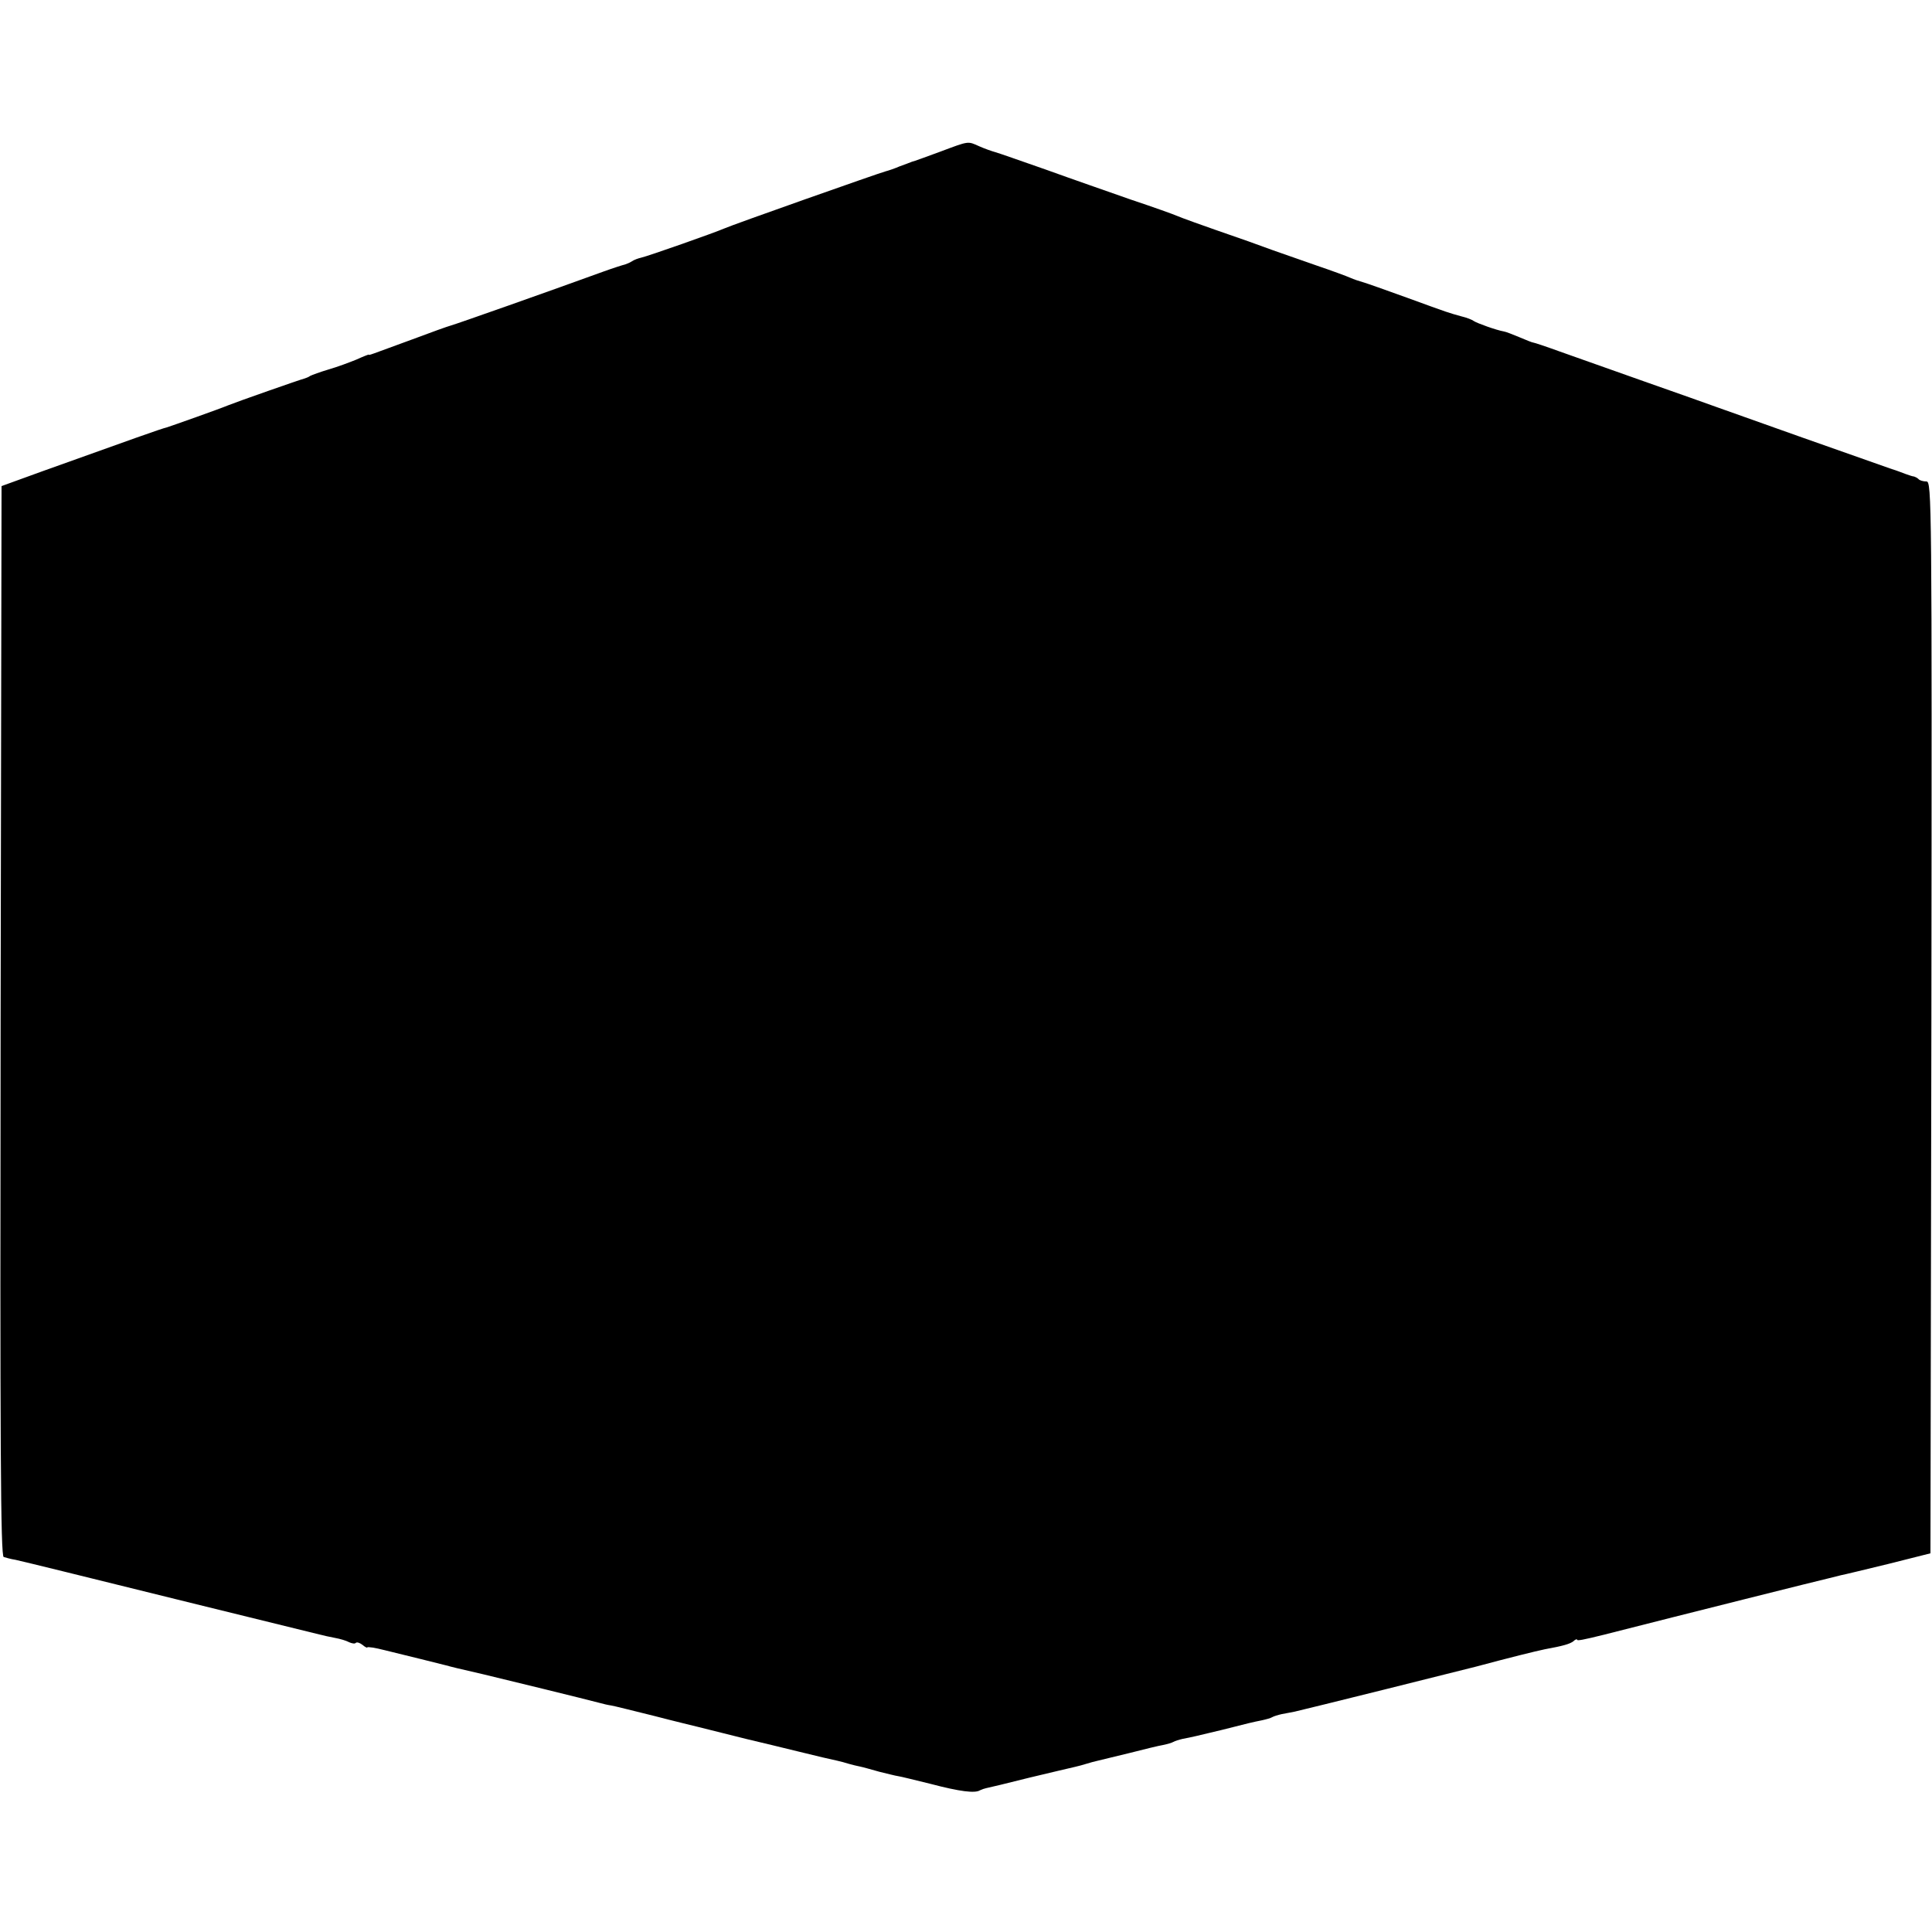
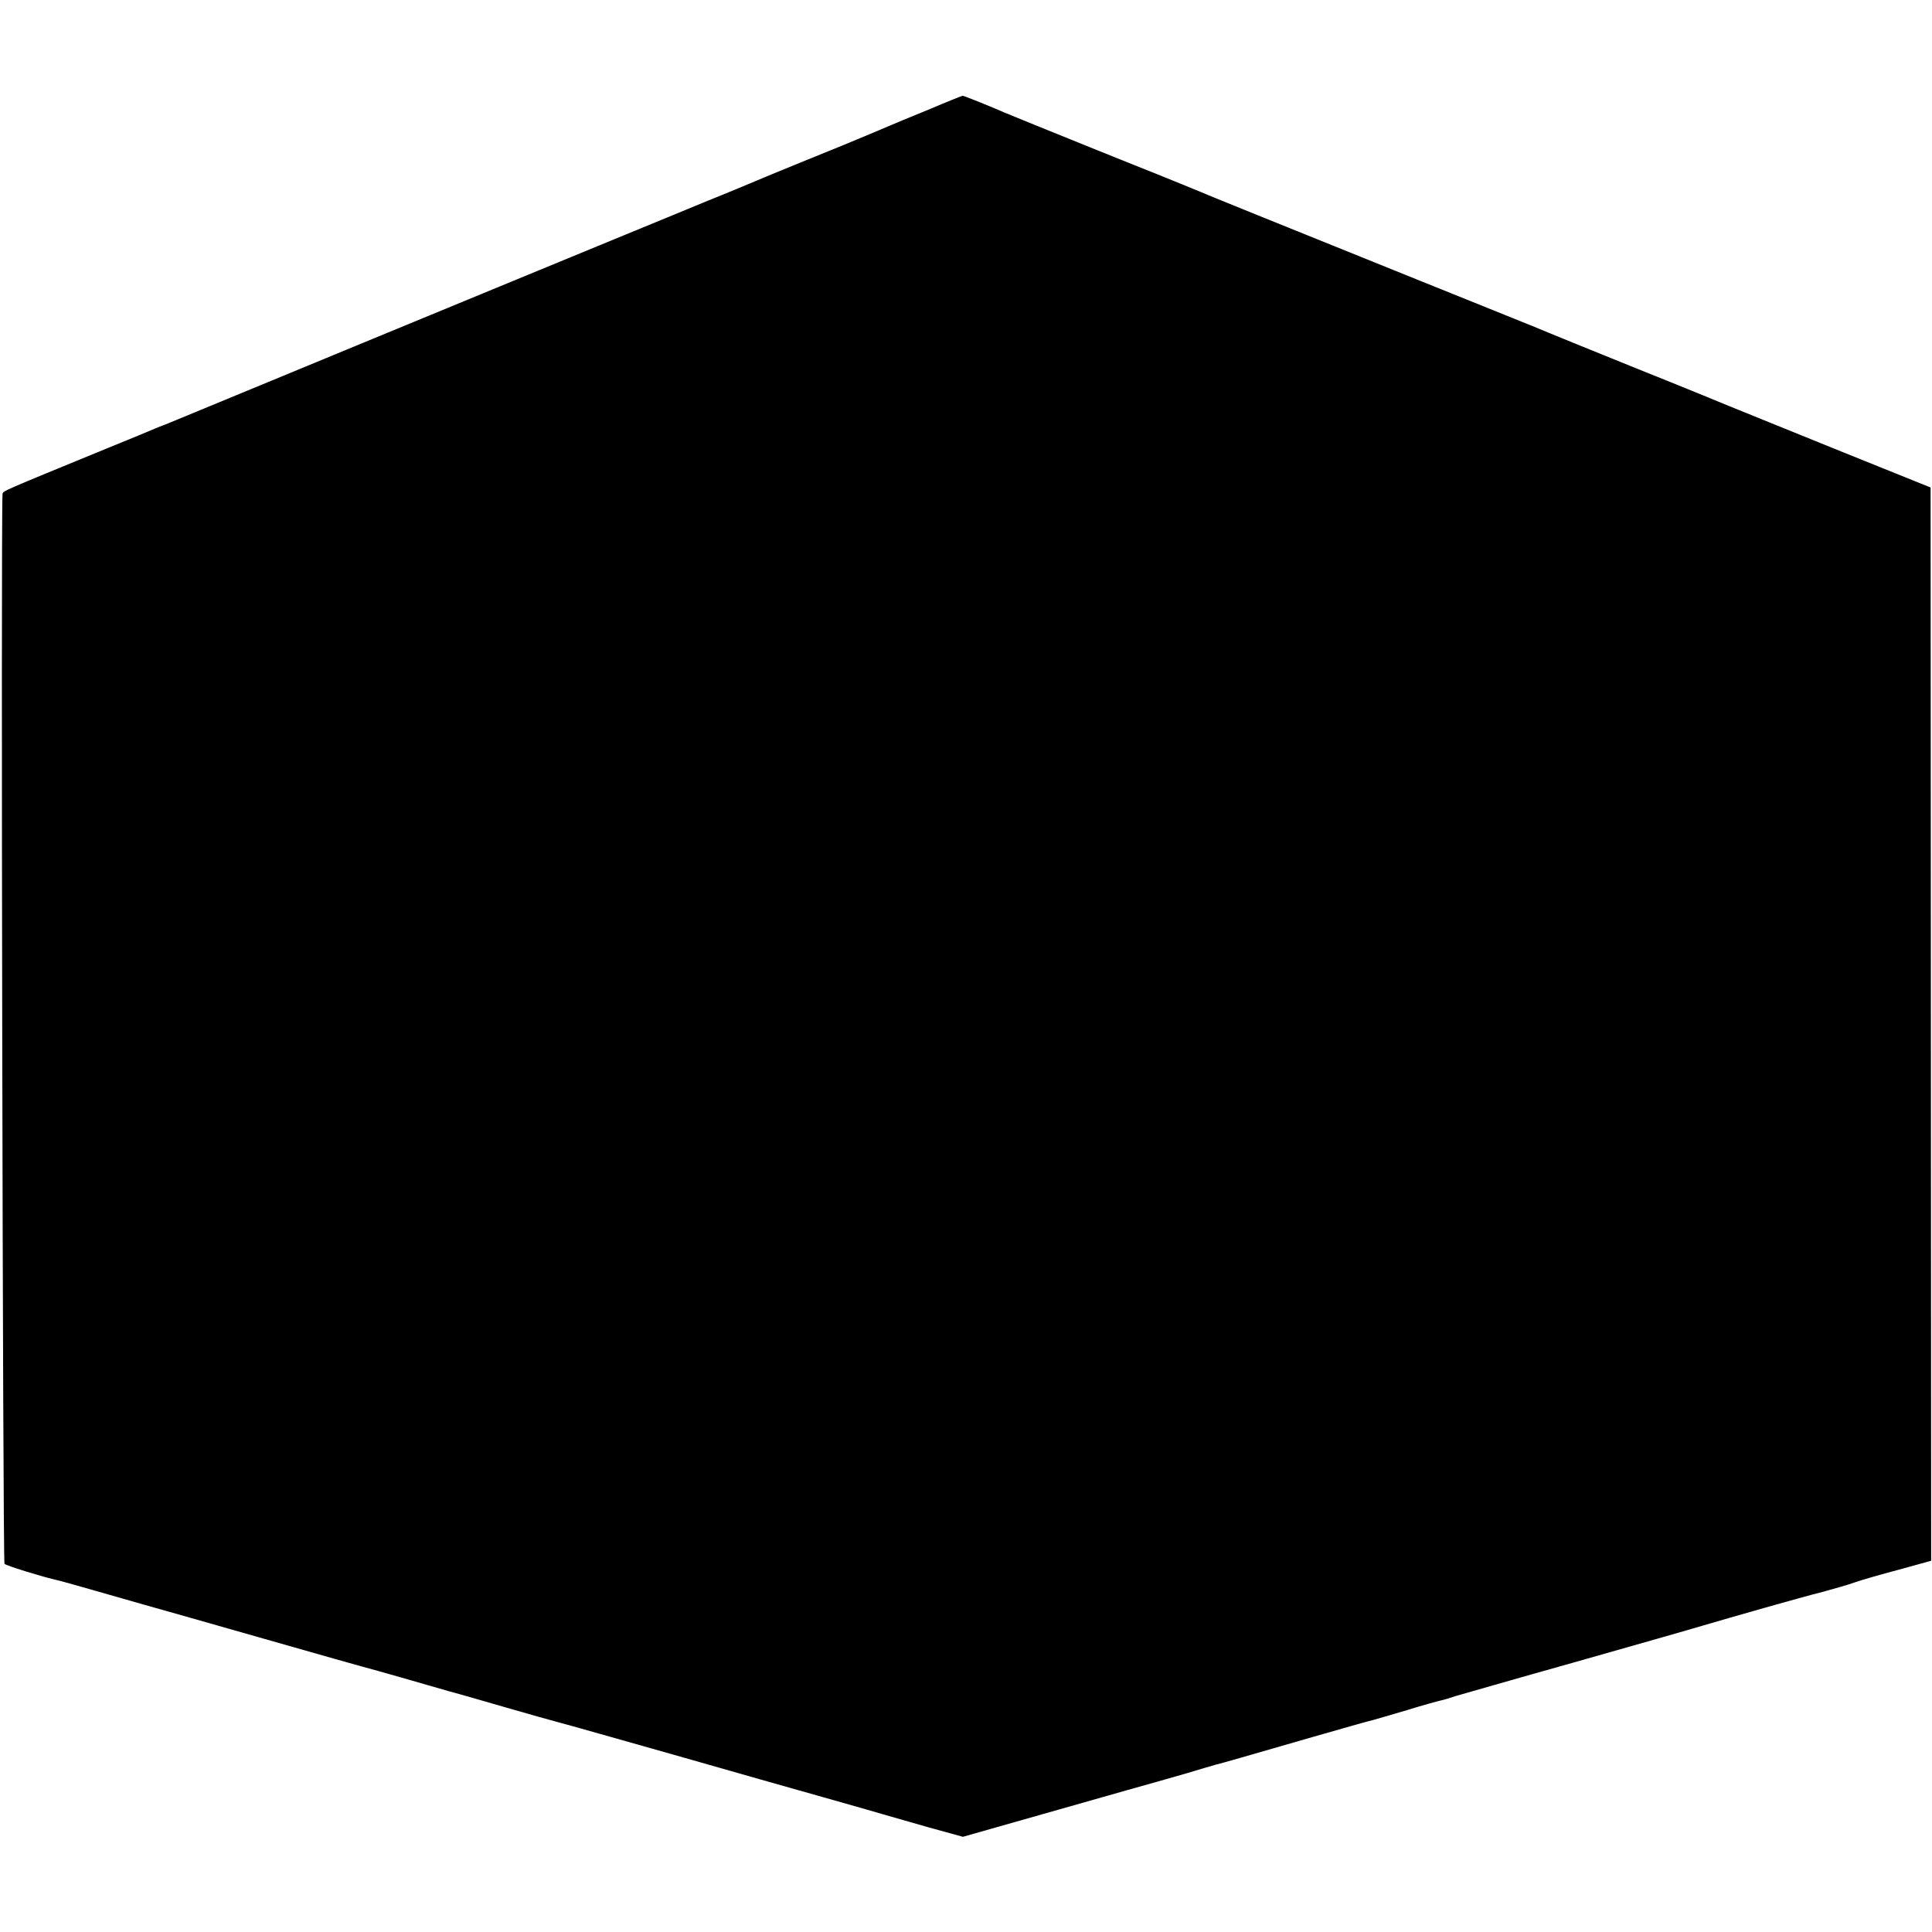
- <svg xmlns="http://www.w3.org/2000/svg" version="1.0" width="626pt" height="626pt" viewBox="0 0 626 626" preserveAspectRatio="xMidYMid meet">
-   <g transform="translate(0,626) scale(0.1,-0.1)" fill="#000000" stroke="none">
-     <path d="M3045 5768 c-44 -16 -84 -31 -90 -32 -5 -2 -23 -9 -40 -15 -16 -7 -37 -14 -45 -16 -20 -5 -499 -174 -525 -186 -27 -12 -245 -89 -268 -94 -9 -2 -23 -7 -30 -12 -6 -4 -16 -8 -22 -10 -5 -1 -37 -11 -70 -23 -176 -64 -482 -172 -495 -175 -8 -2 -64 -22 -125 -45 -139 -51 -140 -52 -140 -49 0 1 -18 -6 -40 -16 -22 -9 -62 -24 -90 -32 -27 -8 -54 -18 -60 -21 -5 -4 -14 -7 -20 -9 -10 -2 -218 -75 -245 -86 -26 -11 -184 -67 -200 -72 -15 -3 -121 -41 -400 -141 l-135 -49 -3 -1733 c-2 -1381 0 -1734 10 -1737 7 -2 24 -7 38 -9 14 -3 88 -21 165 -40 113 -28 741 -183 820 -202 11 -3 34 -8 50 -11 17 -3 37 -9 46 -14 9 -4 19 -6 22 -2 4 3 13 0 22 -7 8 -7 15 -10 15 -8 0 3 26 -1 57 -9 32 -8 85 -21 118 -29 33 -8 69 -17 80 -20 18 -5 42 -11 121 -29 39 -9 349 -85 374 -92 14 -4 32 -8 40 -9 8 -1 71 -17 140 -34 69 -18 132 -33 140 -35 8 -2 44 -11 80 -20 36 -9 72 -18 80 -20 17 -4 147 -35 170 -41 52 -13 108 -26 123 -29 10 -2 27 -7 37 -10 10 -3 27 -7 37 -9 10 -2 38 -10 63 -17 25 -6 52 -13 60 -14 8 -1 56 -13 105 -25 95 -25 144 -31 160 -21 6 3 15 6 20 7 6 1 69 16 140 34 72 17 138 33 148 35 10 2 27 7 37 10 10 3 27 8 37 10 10 2 56 14 103 25 47 12 96 24 109 26 14 3 28 7 33 10 5 3 18 7 31 10 27 5 44 9 127 29 82 21 99 25 129 31 14 3 28 7 33 10 5 3 18 7 31 10 12 2 31 6 42 8 32 7 546 135 588 146 108 29 193 50 222 56 60 11 81 17 93 26 6 6 12 8 12 5 0 -4 18 -1 90 17 255 65 710 179 725 182 11 3 29 7 40 10 11 2 81 19 155 37 l135 34 3 1736 c2 1680 1 1737 -16 1737 -10 0 -22 3 -26 8 -4 4 -11 7 -14 8 -4 0 -16 4 -27 8 -11 4 -31 12 -45 16 -95 33 -524 185 -565 200 -27 10 -135 48 -240 85 -104 37 -226 80 -271 96 -44 16 -83 29 -86 29 -3 0 -23 8 -44 17 -22 9 -44 18 -51 19 -24 4 -88 27 -98 34 -5 4 -23 11 -40 15 -43 12 -38 10 -175 60 -69 25 -134 48 -145 51 -11 3 -29 9 -40 14 -11 5 -60 23 -110 40 -49 17 -112 39 -140 49 -27 10 -63 23 -80 29 -176 61 -213 75 -230 82 -11 5 -78 29 -150 53 -71 25 -195 68 -275 97 -80 28 -154 54 -165 57 -11 3 -34 11 -52 19 -38 17 -32 18 -128 -18z" />
+ <svg xmlns="http://www.w3.org/2000/svg" version="1.0" width="688pt" height="688pt" viewBox="0 0 688 688" preserveAspectRatio="xMidYMid meet">
+   <g transform="translate(0,688) scale(0.1,-0.1)" fill="#000000" stroke="none">
+     <path d="M3305 6489 c-66 -27 -129 -53 -140 -58 -11 -5 -83 -35 -160 -67 -77 -31 -194 -79 -260 -106 -66 -28 -167 -70 -225 -93 -58 -24 -208 -86 -335 -138 -126 -52 -527 -217 -890 -367 -363 -150 -671 -277 -685 -283 -14 -6 -27 -11 -30 -12 -3 -1 -16 -6 -30 -12 -14 -6 -88 -37 -165 -68 -382 -157 -375 -153 -376 -165 -6 -95 1 -3804 7 -3809 8 -7 128 -44 179 -56 11 -2 76 -20 145 -40 69 -20 148 -42 175 -50 28 -8 210 -59 405 -115 195 -56 387 -110 425 -120 39 -11 117 -33 175 -50 58 -17 112 -32 120 -34 8 -2 80 -23 160 -46 80 -23 168 -48 195 -55 28 -7 210 -59 405 -114 195 -56 436 -124 535 -152 99 -28 194 -55 210 -60 17 -5 87 -25 157 -45 l127 -35 338 96 c186 53 345 98 353 100 8 2 56 16 105 30 50 15 97 29 105 31 14 3 115 32 350 100 125 36 193 55 210 59 8 2 62 18 120 35 58 18 113 33 123 35 10 2 32 9 50 15 18 5 208 60 422 120 215 61 419 119 455 130 109 32 350 101 430 121 41 11 93 26 115 34 22 8 92 28 156 45 l116 32 -1 1911 -1 1911 -340 137 c-187 76 -356 144 -375 152 -19 8 -165 68 -325 132 -159 64 -303 123 -320 130 -16 7 -75 31 -130 53 -55 22 -208 84 -340 137 -491 198 -761 307 -790 320 -16 7 -172 70 -345 139 -173 70 -324 131 -335 136 -31 14 -144 60 -147 59 -2 0 -57 -22 -123 -50z" />
  </g>
</svg>
